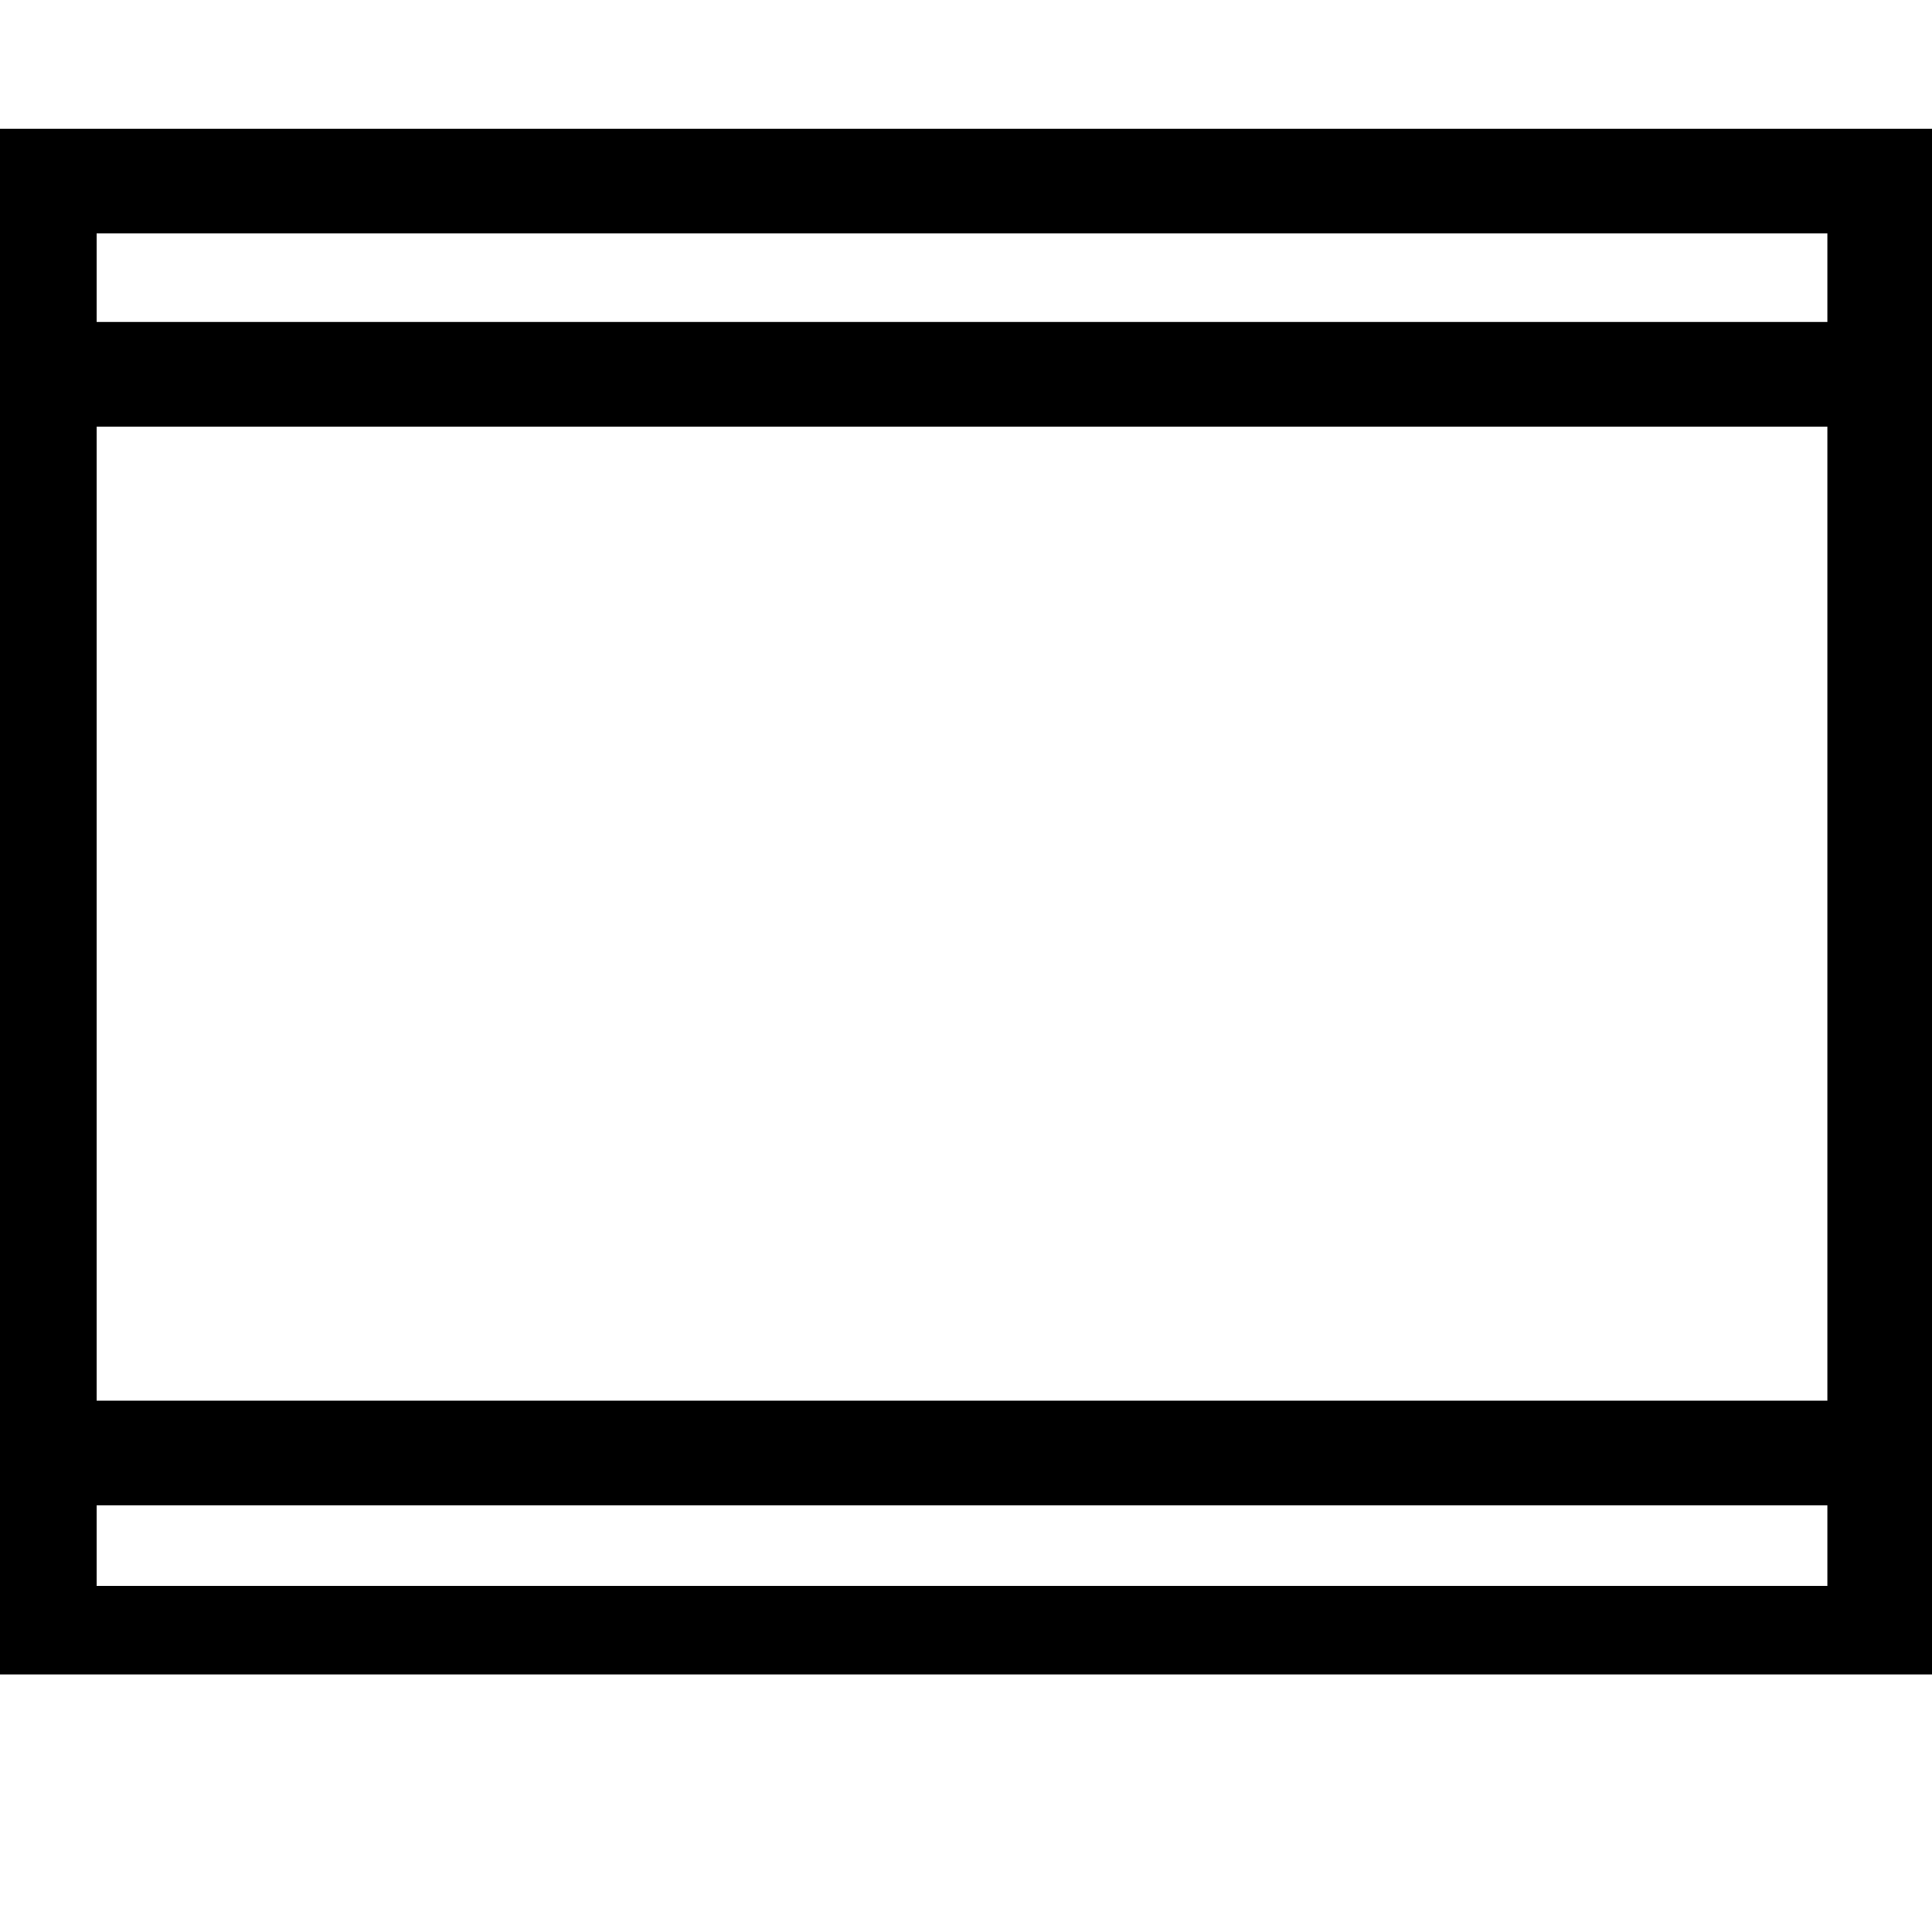
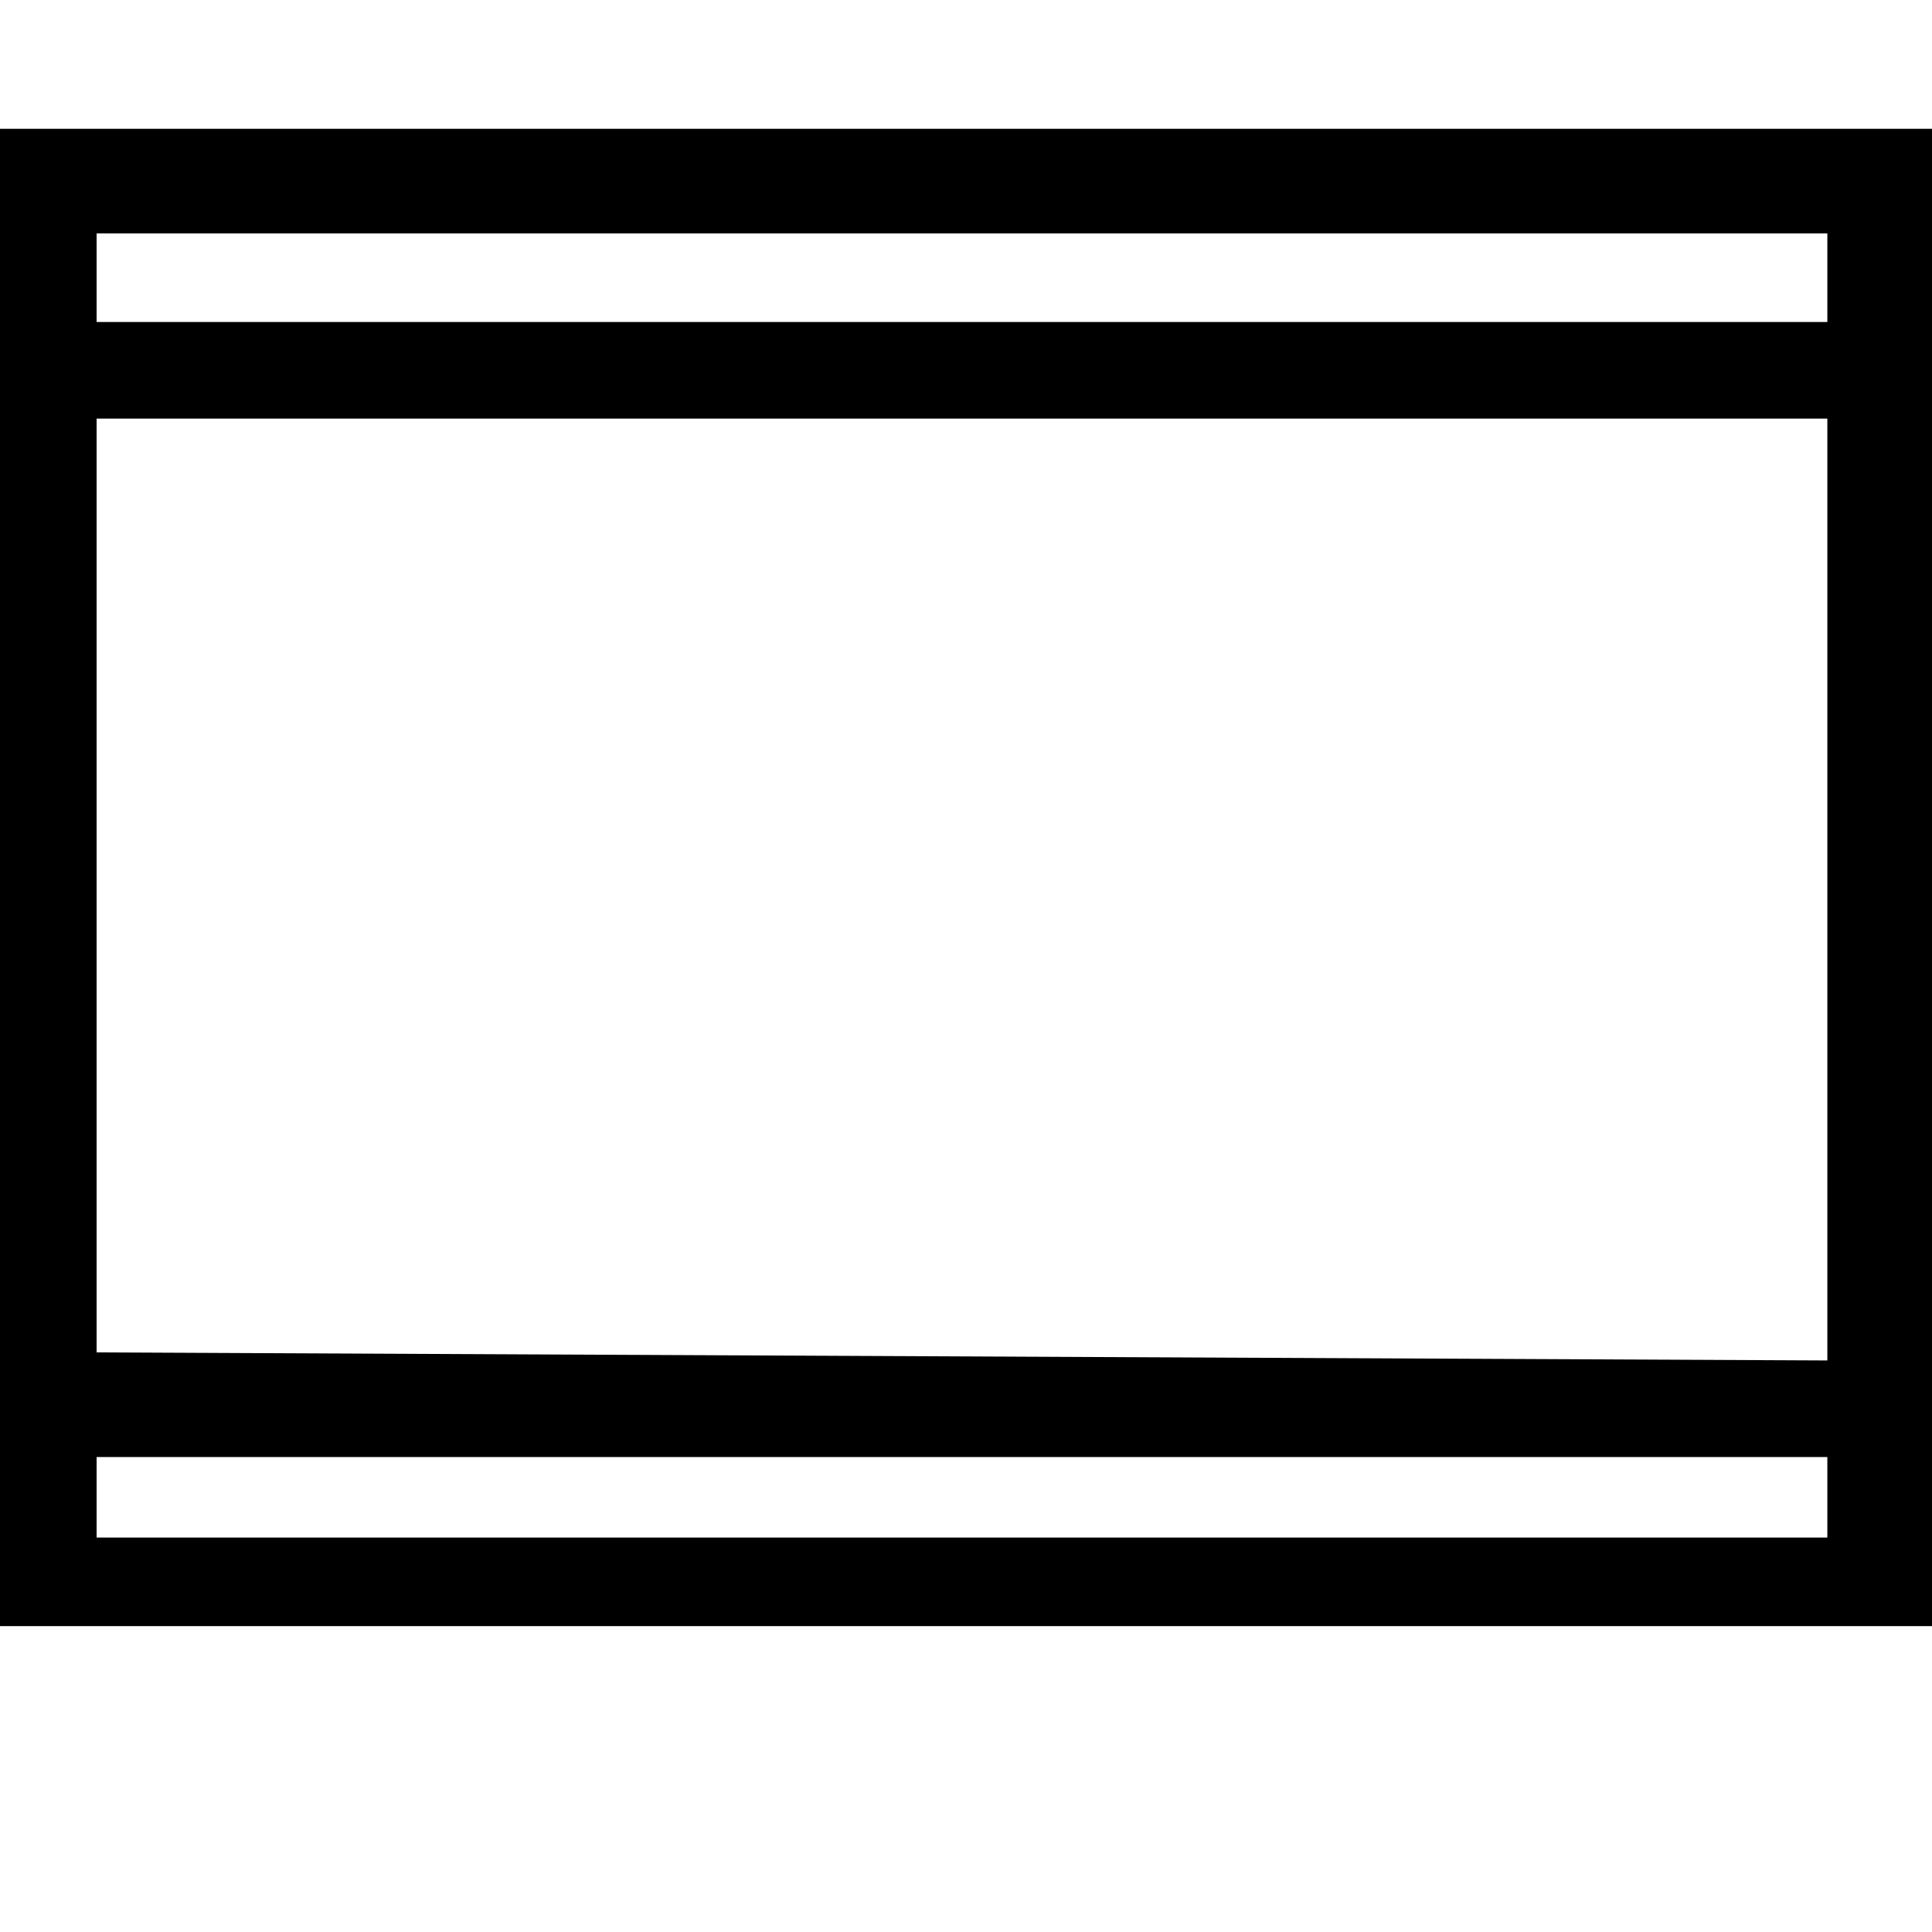
<svg xmlns="http://www.w3.org/2000/svg" version="1.1" id="Layer_1" x="0px" y="0px" viewBox="0 0 24 24" style="enable-background:new 0 0 24 24;" xml:space="preserve">
-   <path d="M0,1.6v19.2h24V1.6H0z M1.2,4.1V2.9h21.5v1.1H1.2z M1.2,17.3V5.3h21.5v12.1H1.2z M1.2,19.7v-1h21.5v1H1.2z" />
+   <path d="M0,1.6v18.6h24V1.6H0z M1.2,4V2.9h21.5v1.1L1.2,4L1.2,4z M1.2,16.8V5.2h21.5v11.7L1.2,16.8L1.2,16.8z M1.2,19.1v-1h21.5v1  H1.2z" />
</svg>
